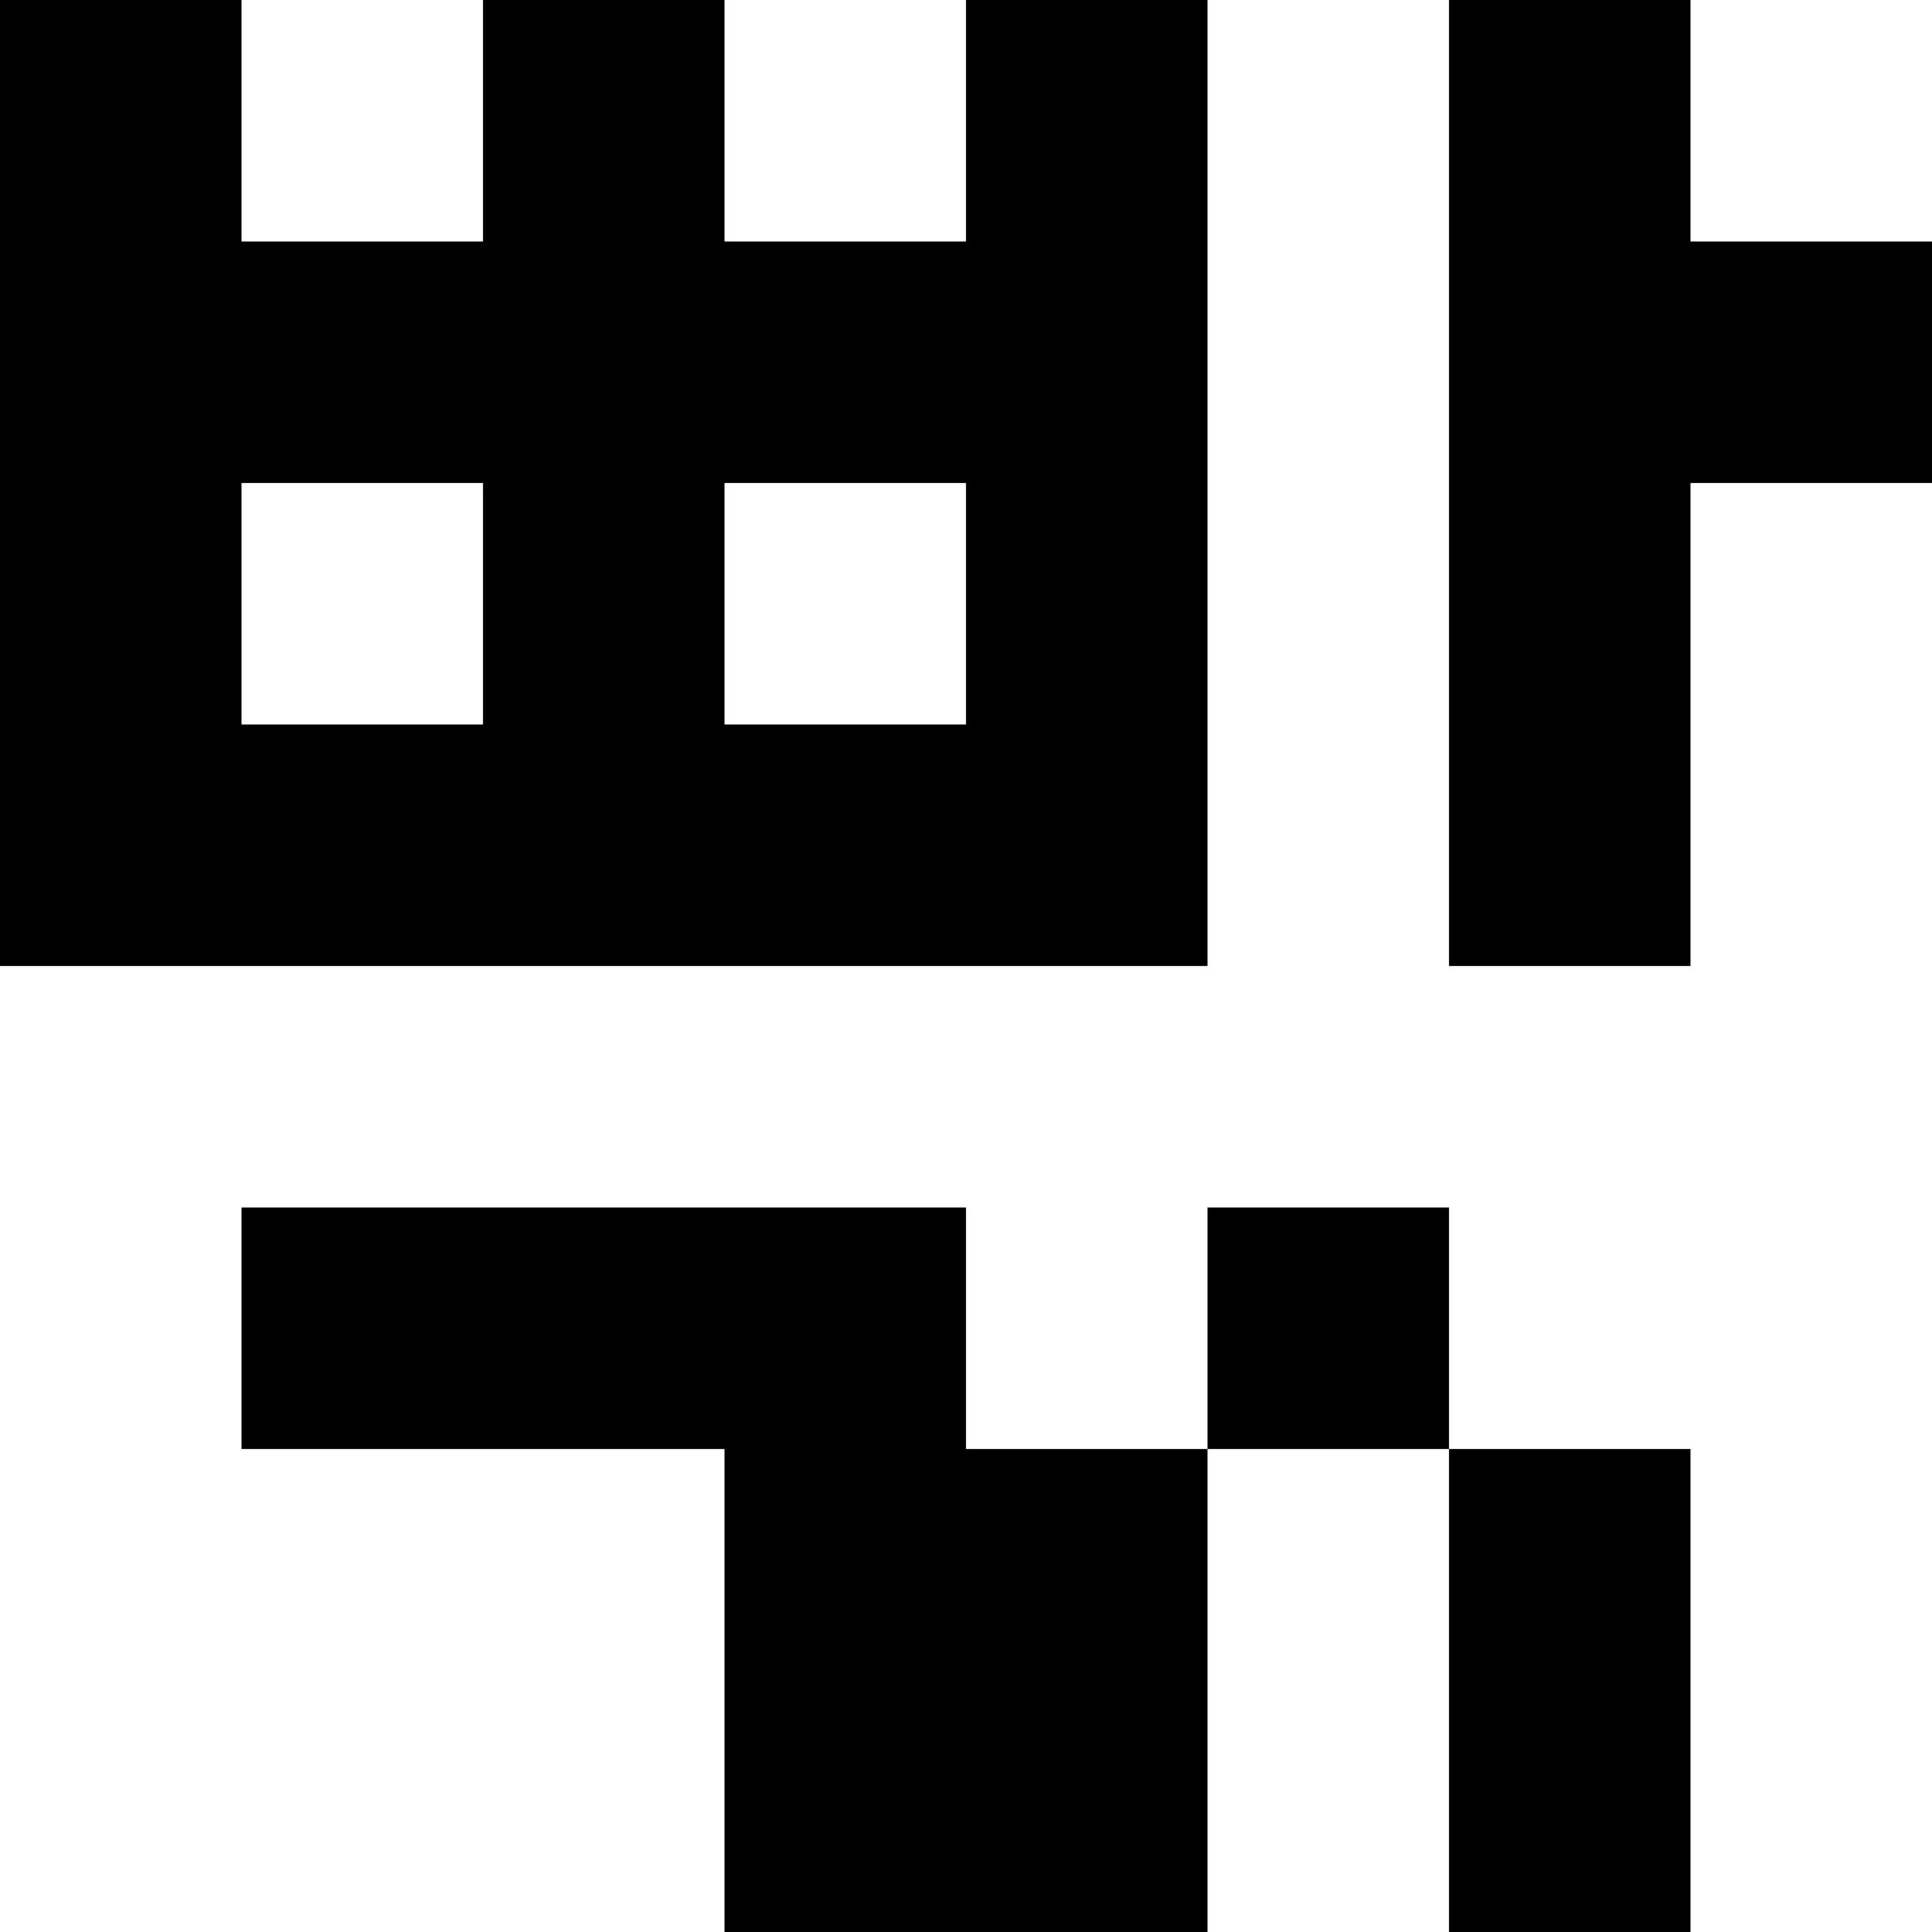
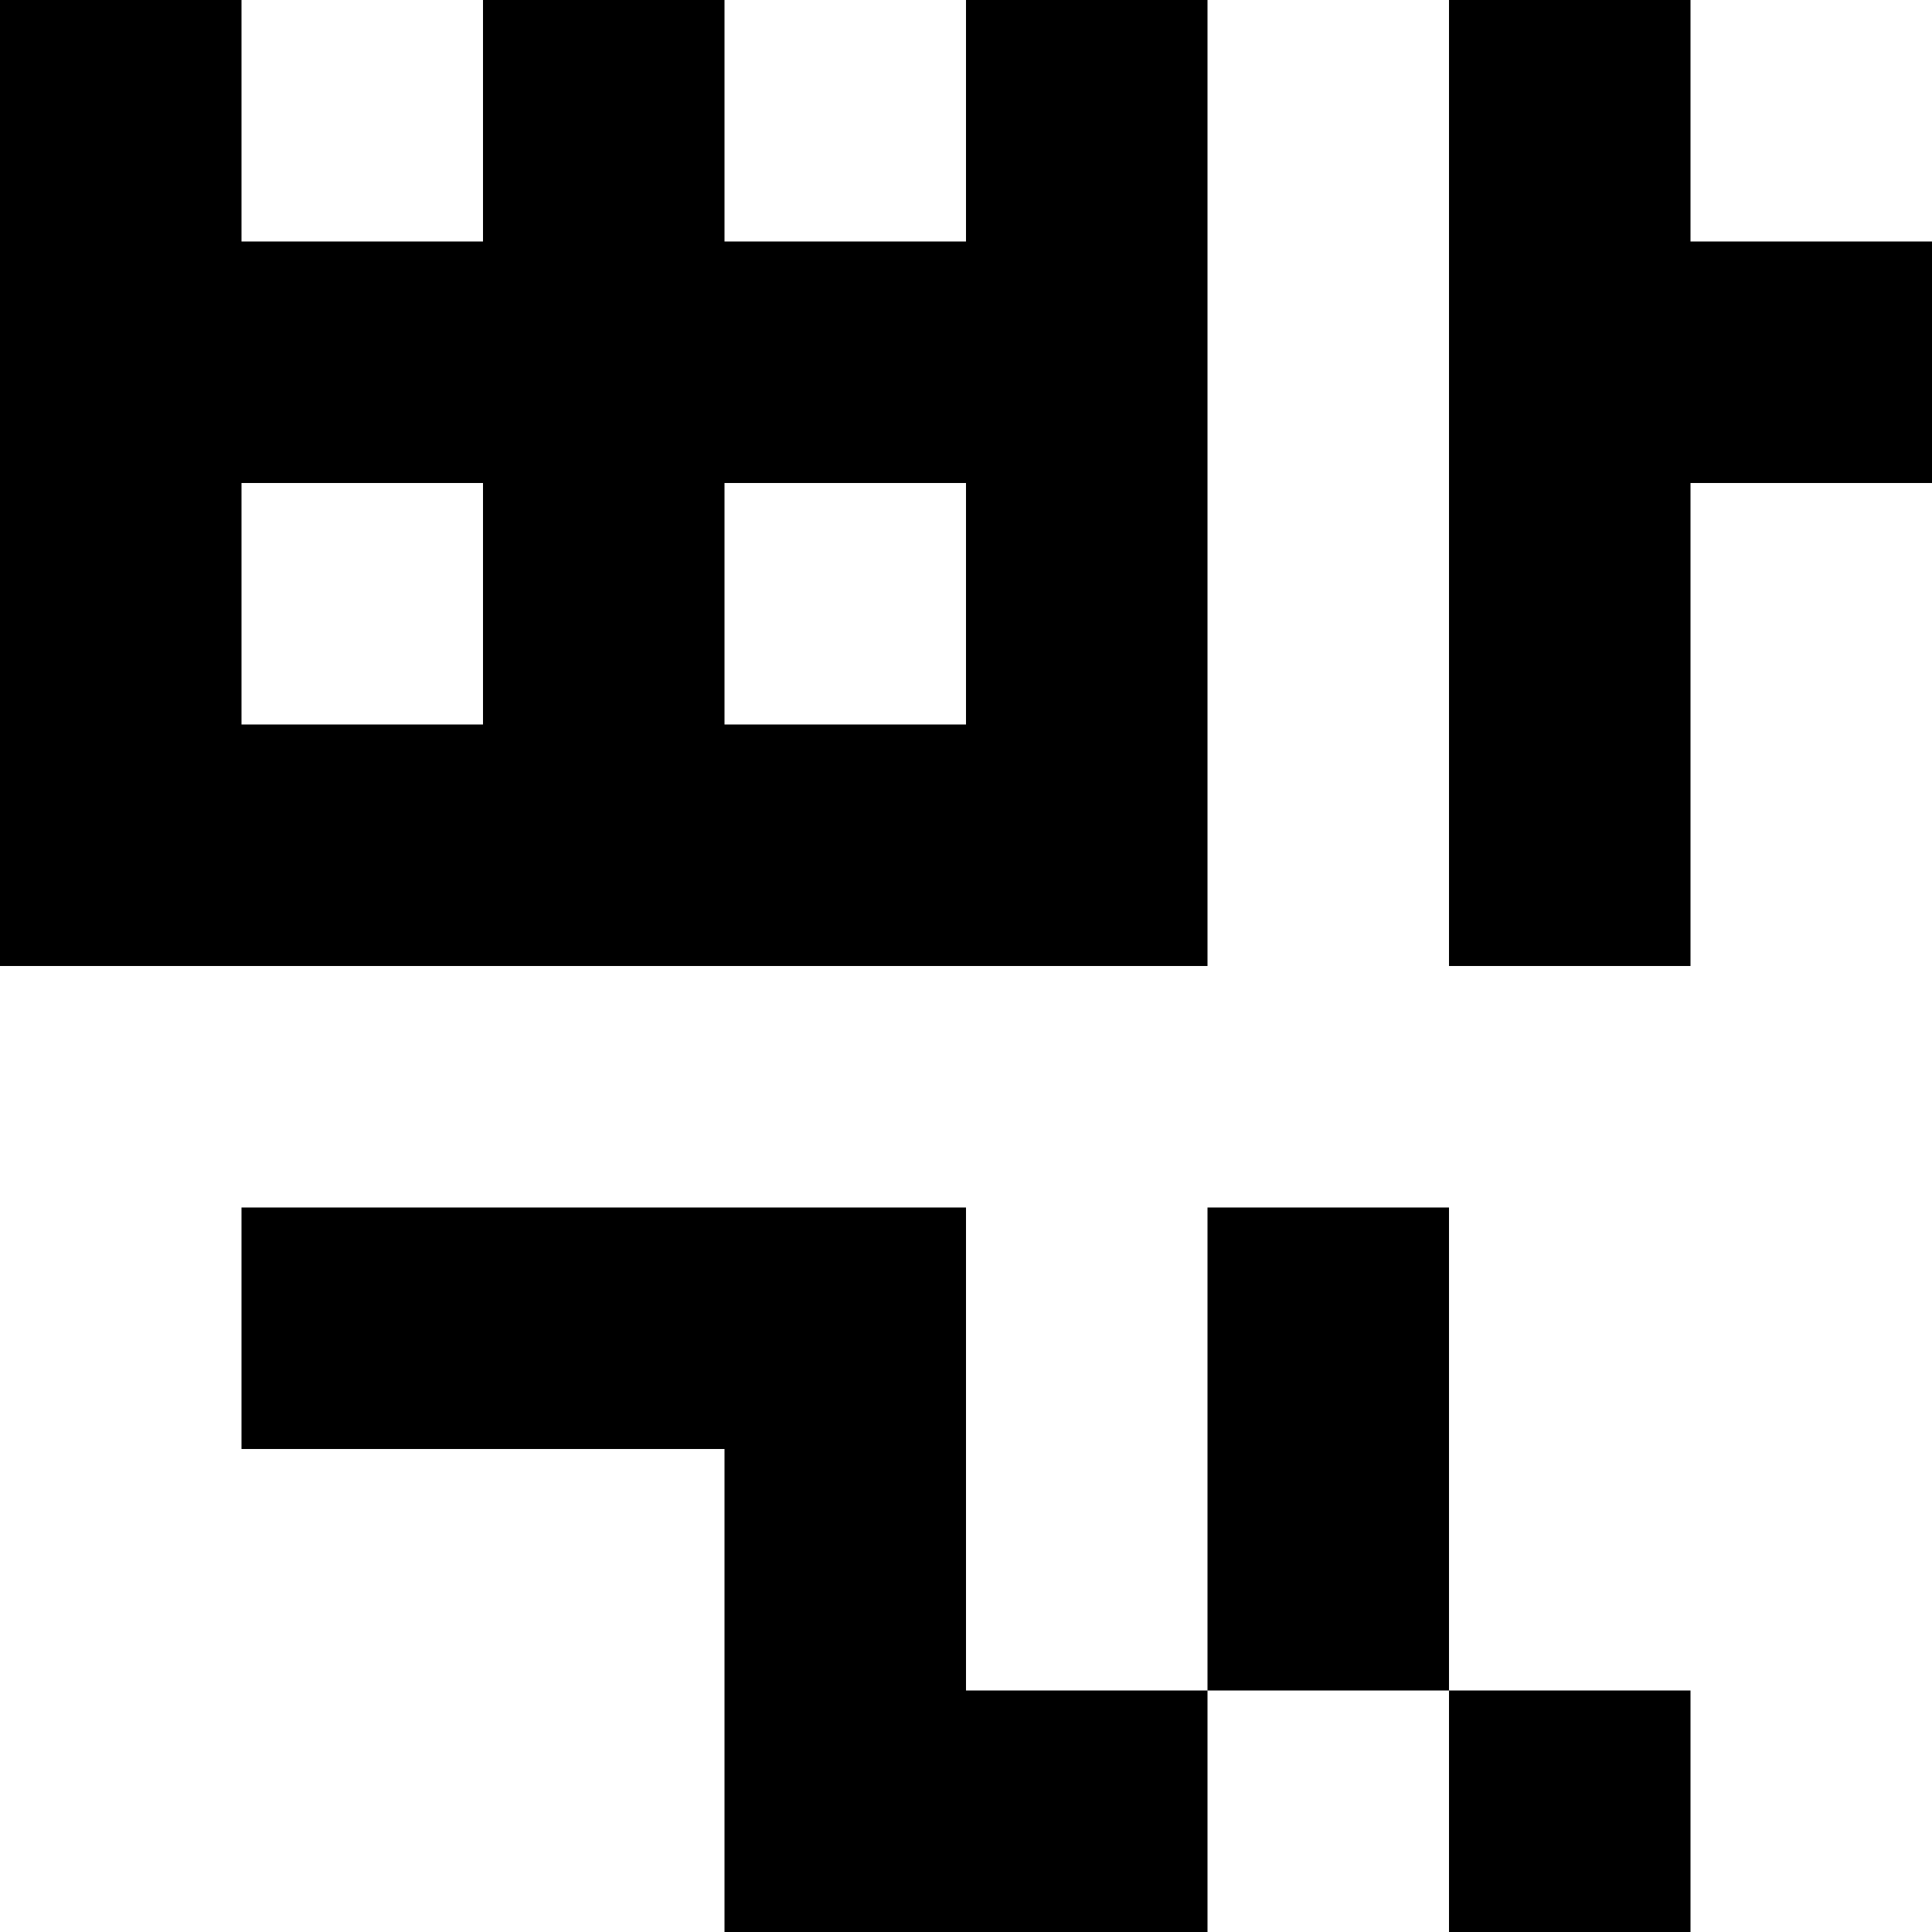
<svg xmlns="http://www.w3.org/2000/svg" viewBox="0 0 8 8">
-   <path d="M0 0h1v1H0zM2 0h1v1H2zM4 0h1v1H4zM0 1h1v1H0zM1 1h1v1H1zM2 1h1v1H2zM3 1h1v1H3zM4 1h1v1H4zM0 2h1v1H0zM2 2h1v1H2zM4 2h1v1H4zM0 3h1v1H0zM1 3h1v1H1zM2 3h1v1H2zM3 3h1v1H3zM4 3h1v1H4zM6 0h1v1H6zM6 1h1v1H6zM7 1h1v1H7zM6 2h1v1H6zM6 3h1v1H6zM1 5h1v1H1zM2 5h1v1H2zM3 5h1v1H3zM5 5h1v1H5zM3 6h1v1H3zM4 6h1v1H4zM6 6h1v1H6zM3 7h1v1H3zM4 7h1v1H4zM6 7h1v1H6z" />
+   <path d="M0 0h1v1H0zM2 0h1v1H2zM4 0h1v1H4zM0 1h1v1H0zM1 1h1v1H1zM2 1h1v1H2zM3 1h1v1H3zM4 1h1v1H4zM0 2h1v1H0zM2 2h1v1H2zM4 2h1v1H4zM0 3h1v1H0zM1 3h1v1H1zM2 3h1v1H2zM3 3h1v1H3zM4 3h1v1H4zM6 0h1v1H6zM6 1h1v1H6zM7 1h1v1H7zM6 2h1v1H6zM6 3h1v1H6zM1 5h1v1H1zM2 5h1v1H2zM3 5h1v1H3zM5 5h1v1H5zM3 6h1v1H3zM5 6h1v1H5zM3 7h1v1H3zM4 7h1v1H4zM6 7h1v1H6z" />
</svg>
